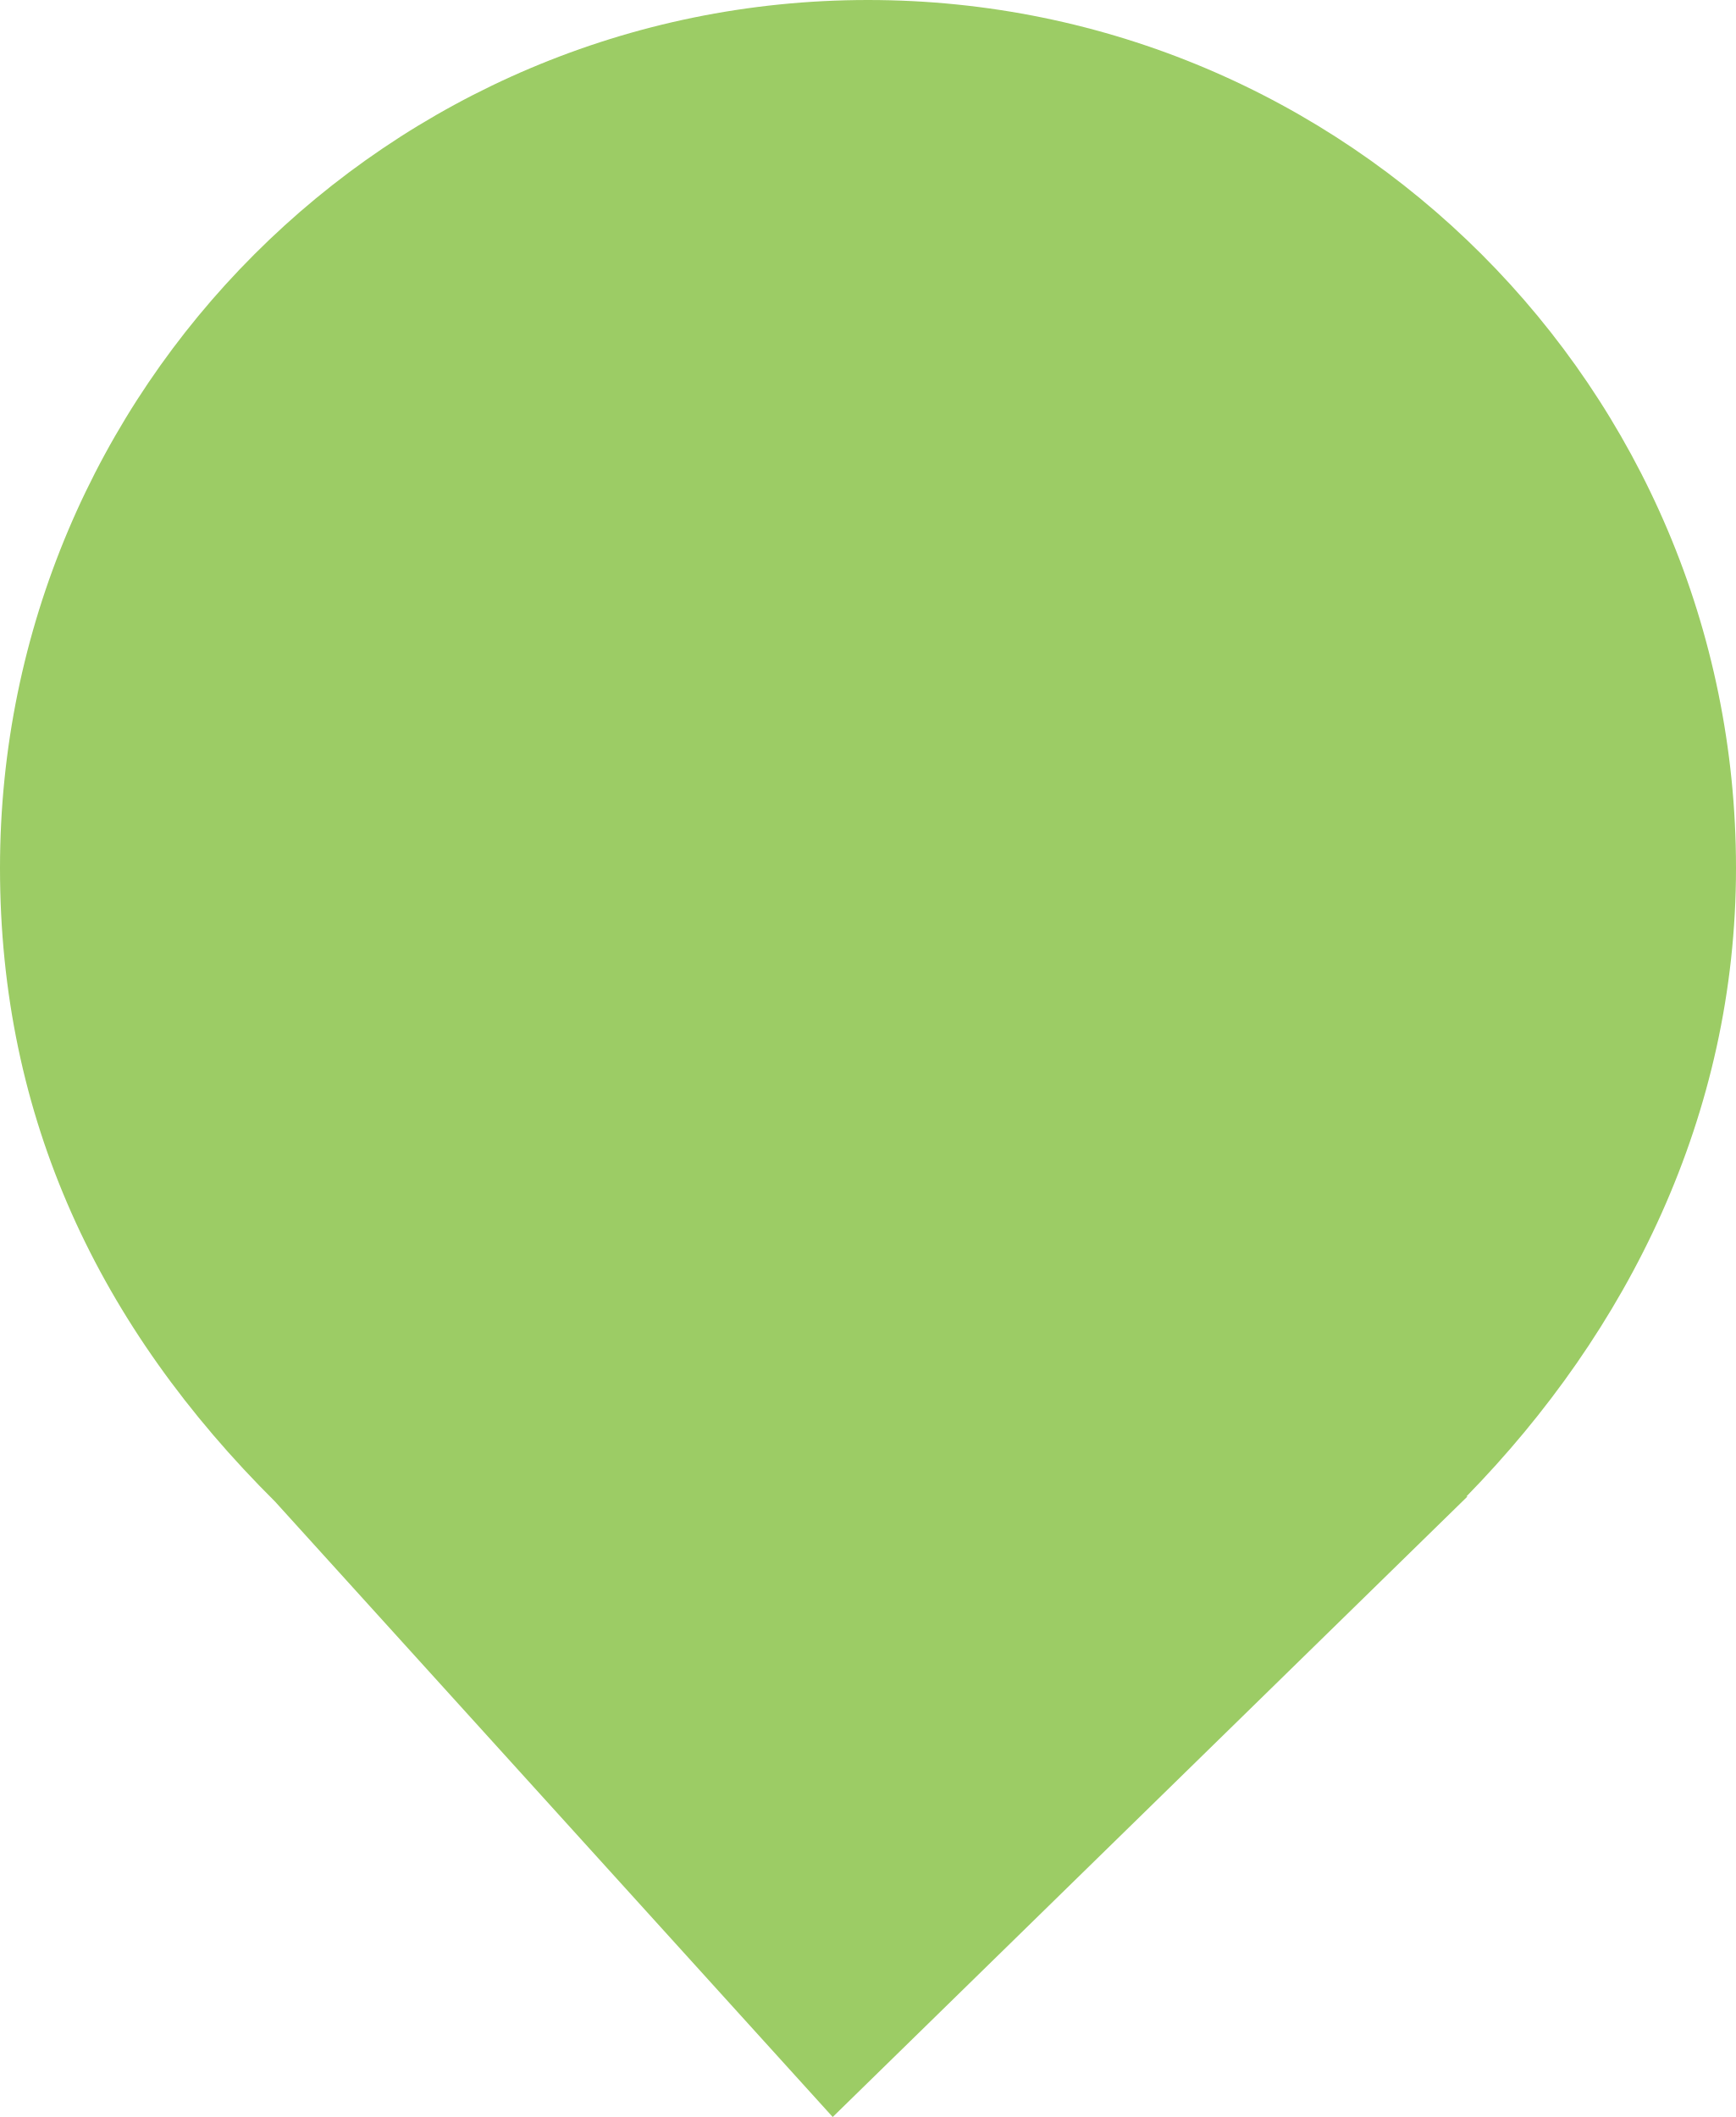
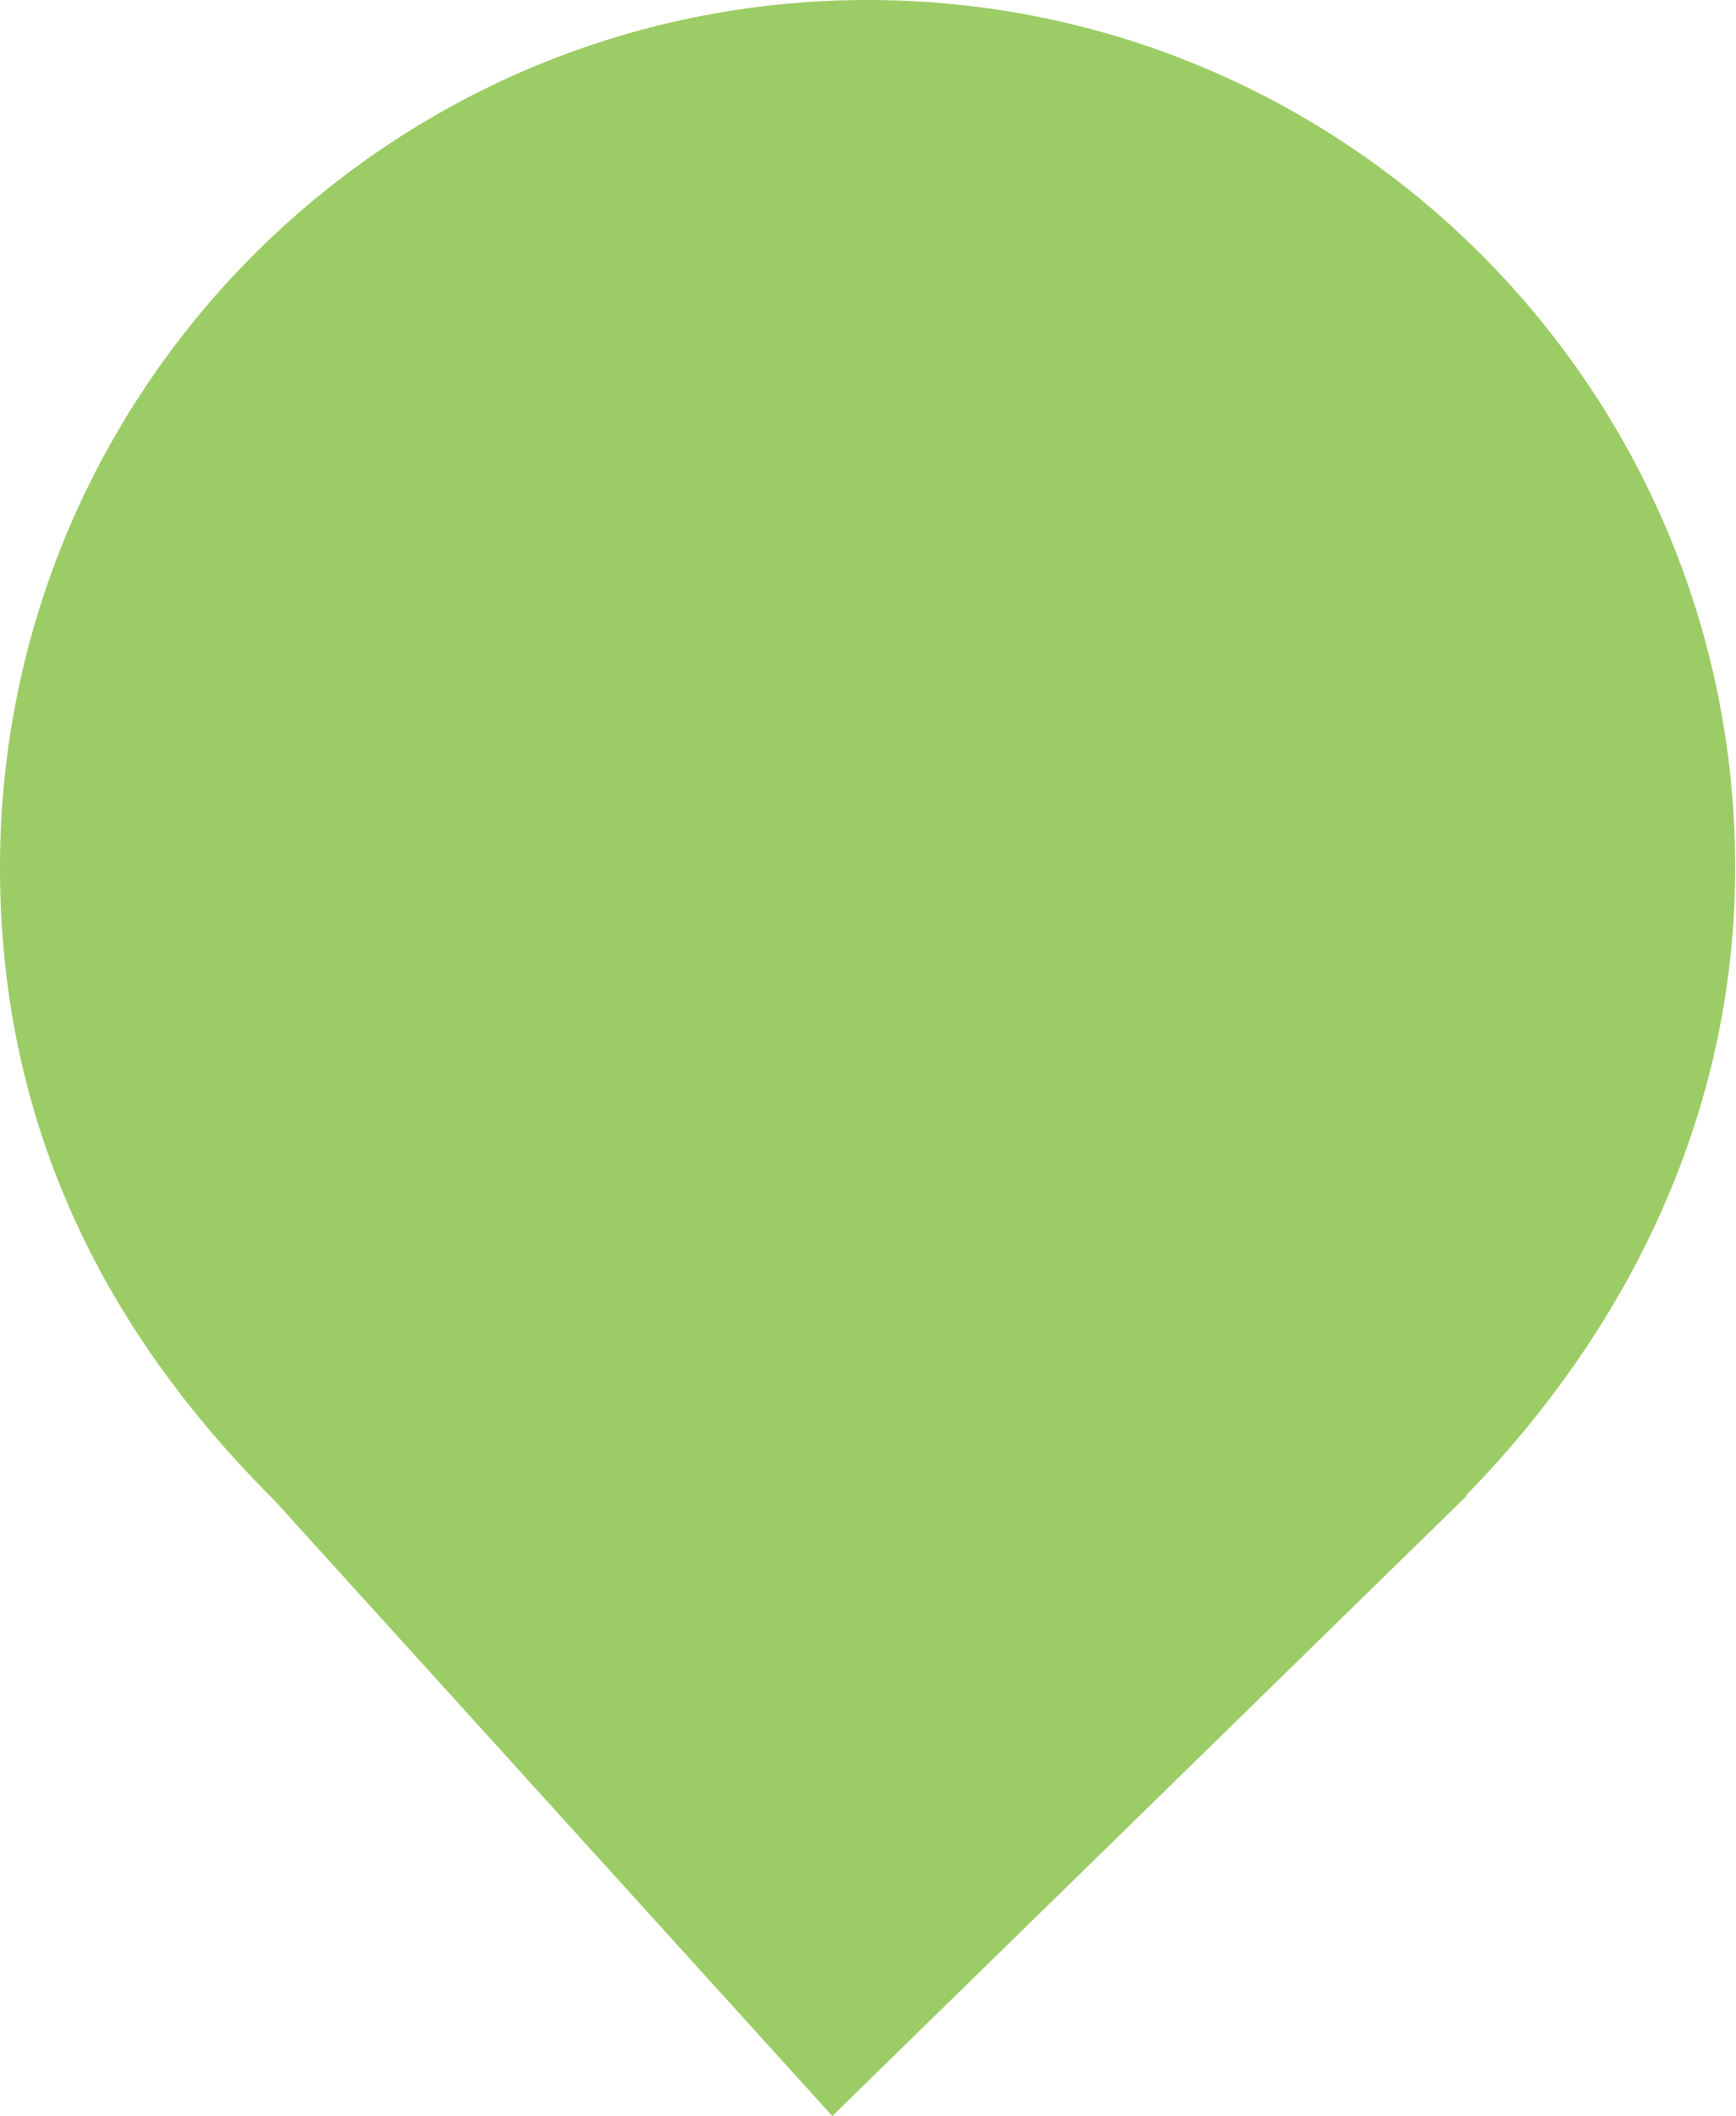
- <svg xmlns="http://www.w3.org/2000/svg" style="isolation:isolate" viewBox="0 0 123 150" width="123pt" height="150pt">
+ <svg xmlns="http://www.w3.org/2000/svg" style="isolation:isolate" viewBox="0 0 18 21.951" width="18pt" height="21.951pt">
  <defs>
    <clipPath id="_clipPath_411OsojwKBuAcz9CHJPUeAzcWhg6oOGq">
      <rect width="123" height="150" />
    </clipPath>
  </defs>
-   <g clip-path="url(#_clipPath_411OsojwKBuAcz9CHJPUeAzcWhg6oOGq)">
+   <g clip-path="url(#_clipPath_411OsojwKBuAcz9CHJPUeAzcWhg6oOGq)" transform="matrix(0.146341, 0, 0, 0.146341, 0, 0)">
    <path d=" M 103.901 106.03 C 115.333 94.333 123 79.012 123 61.5 C 123 27.557 95.443 0 61.5 0 C 27.557 0 0 27.557 0 61.5 C 0 79.224 7 94 19.528 106.435 L 19.524 106.435 L 59 150 L 103.977 106.03 L 103.901 106.03 Z " fill="rgb(156,204,101)" />
  </g>
</svg>
